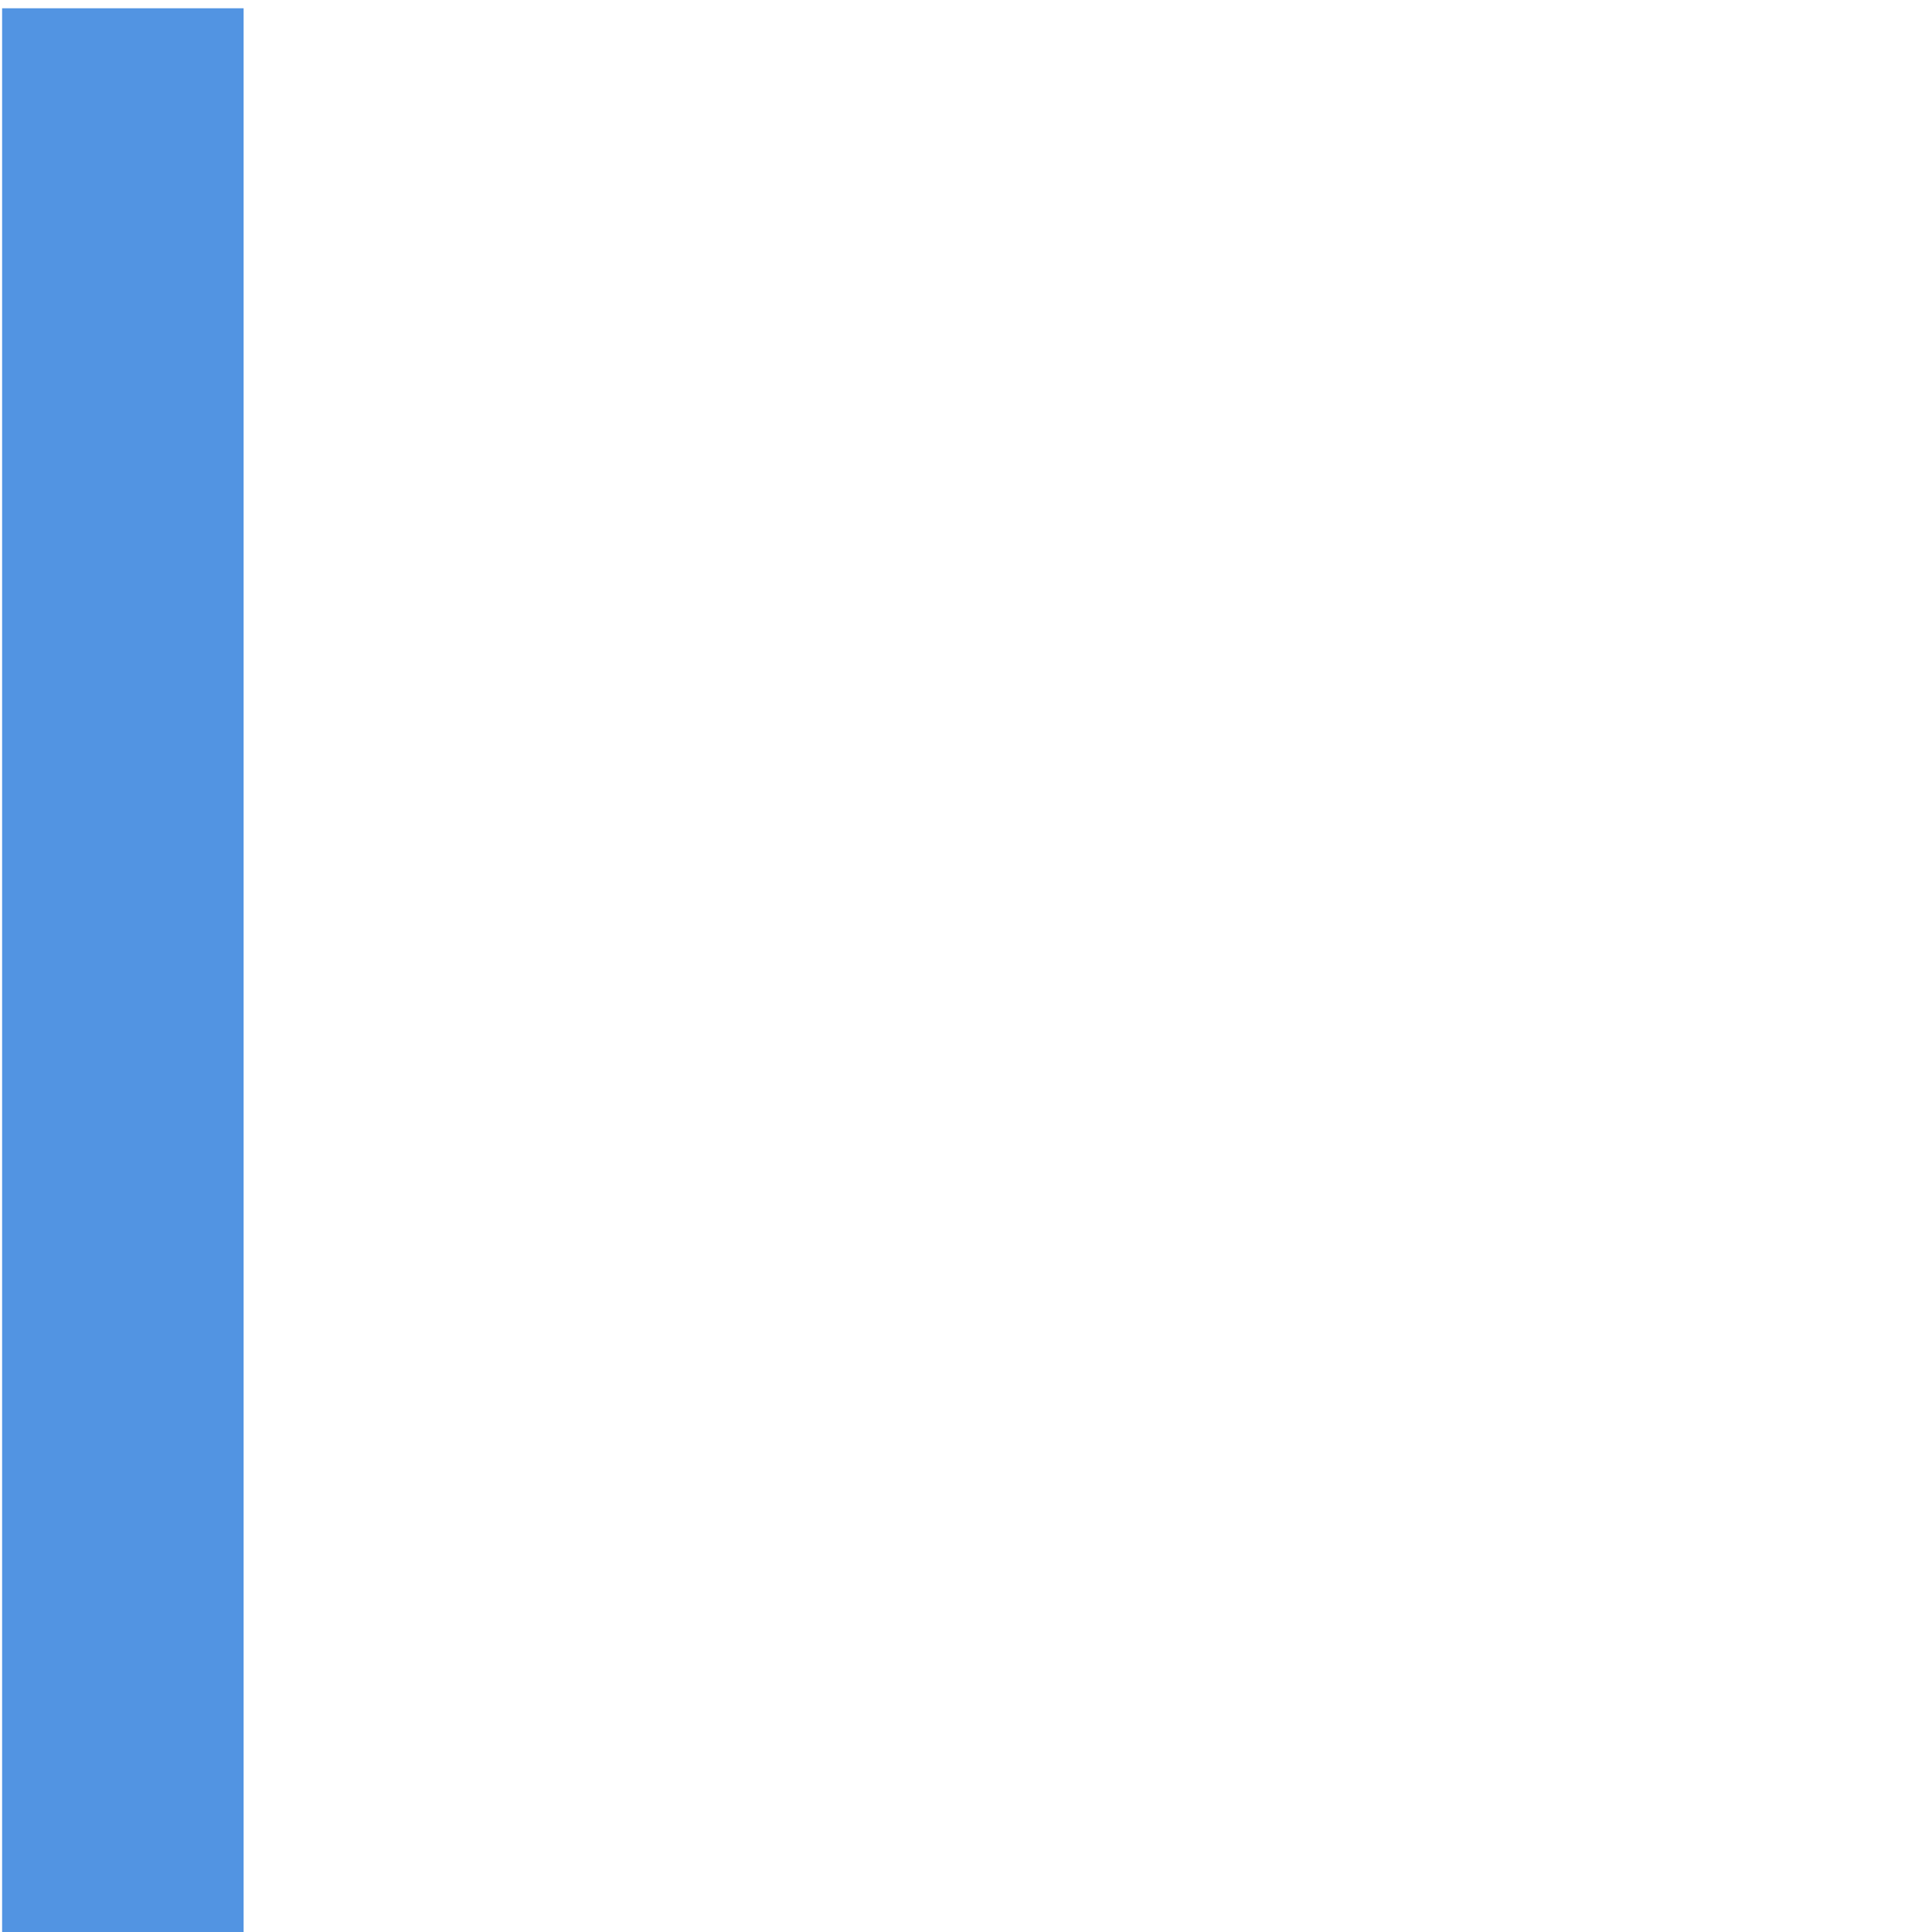
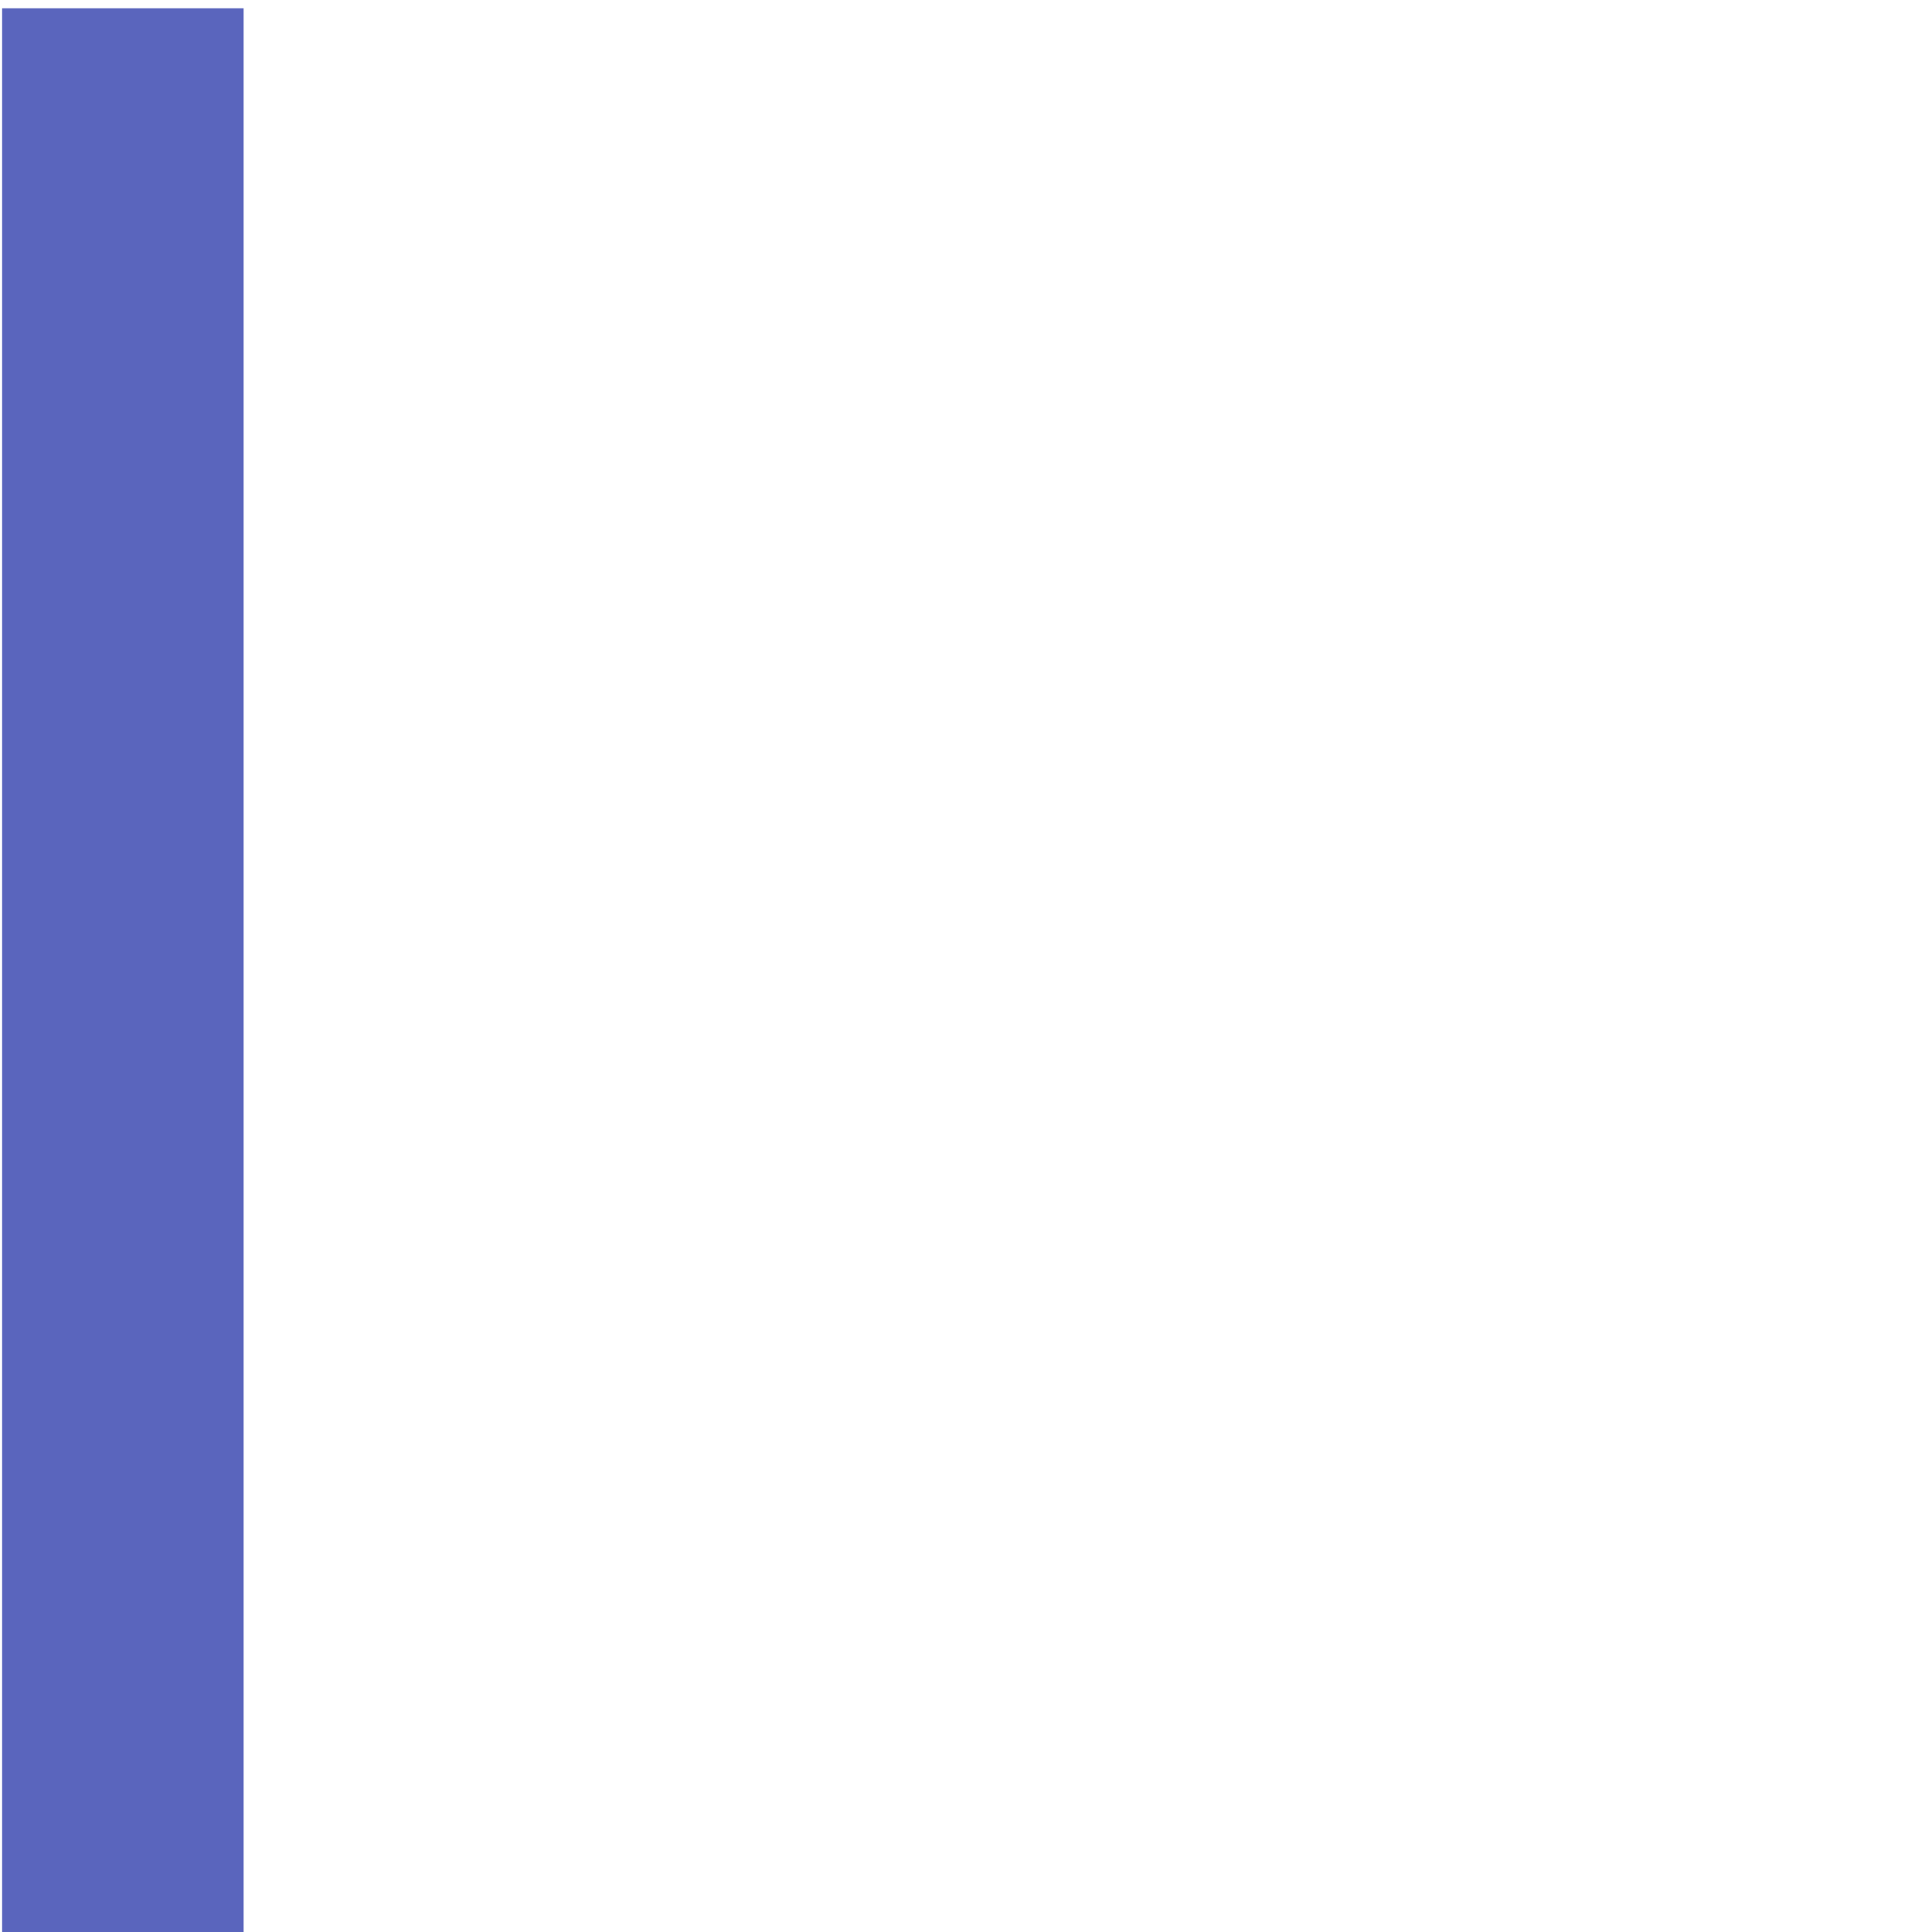
<svg xmlns="http://www.w3.org/2000/svg" xmlns:ns1="http://www.openswatchbook.org/uri/2009/osb" width="32" height="32" viewBox="0 0 32 32" id="svg6621" version="1.1">
  <defs id="defs6623">
    <linearGradient id="linearGradient5607" ns1:paint="solid">
      <stop style="stop-color:#000000;stop-opacity:1;" offset="0" id="stop5609" />
    </linearGradient>
    <linearGradient id="linearGradient4159" ns1:paint="solid">
      <stop style="stop-color:#0000ff;stop-opacity:1;" offset="0" id="stop4161" />
    </linearGradient>
  </defs>
  <g id="layer1" transform="translate(0,-1020.362)">
-     <rect style="opacity:1;fill:#5294e2;fill-opacity:1;fill-rule:evenodd;stroke:none;stroke-width:1.329px;stroke-linecap:butt;stroke-linejoin:miter;stroke-opacity:1" id="rect4157" width="31.943" height="4" x="1020.499" y="-4.035" rx="1.546" ry="0" transform="rotate(90)" />
+     <rect style="opacity:1;fill:#5a65bd;fill-opacity:1;fill-rule:evenodd;stroke:none;stroke-width:1.329px;stroke-linecap:butt;stroke-linejoin:miter;stroke-opacity:1" id="rect4157" width="31.943" height="4" x="1020.499" y="-4.035" rx="1.546" ry="0" transform="rotate(90)" />
  </g>
</svg>
